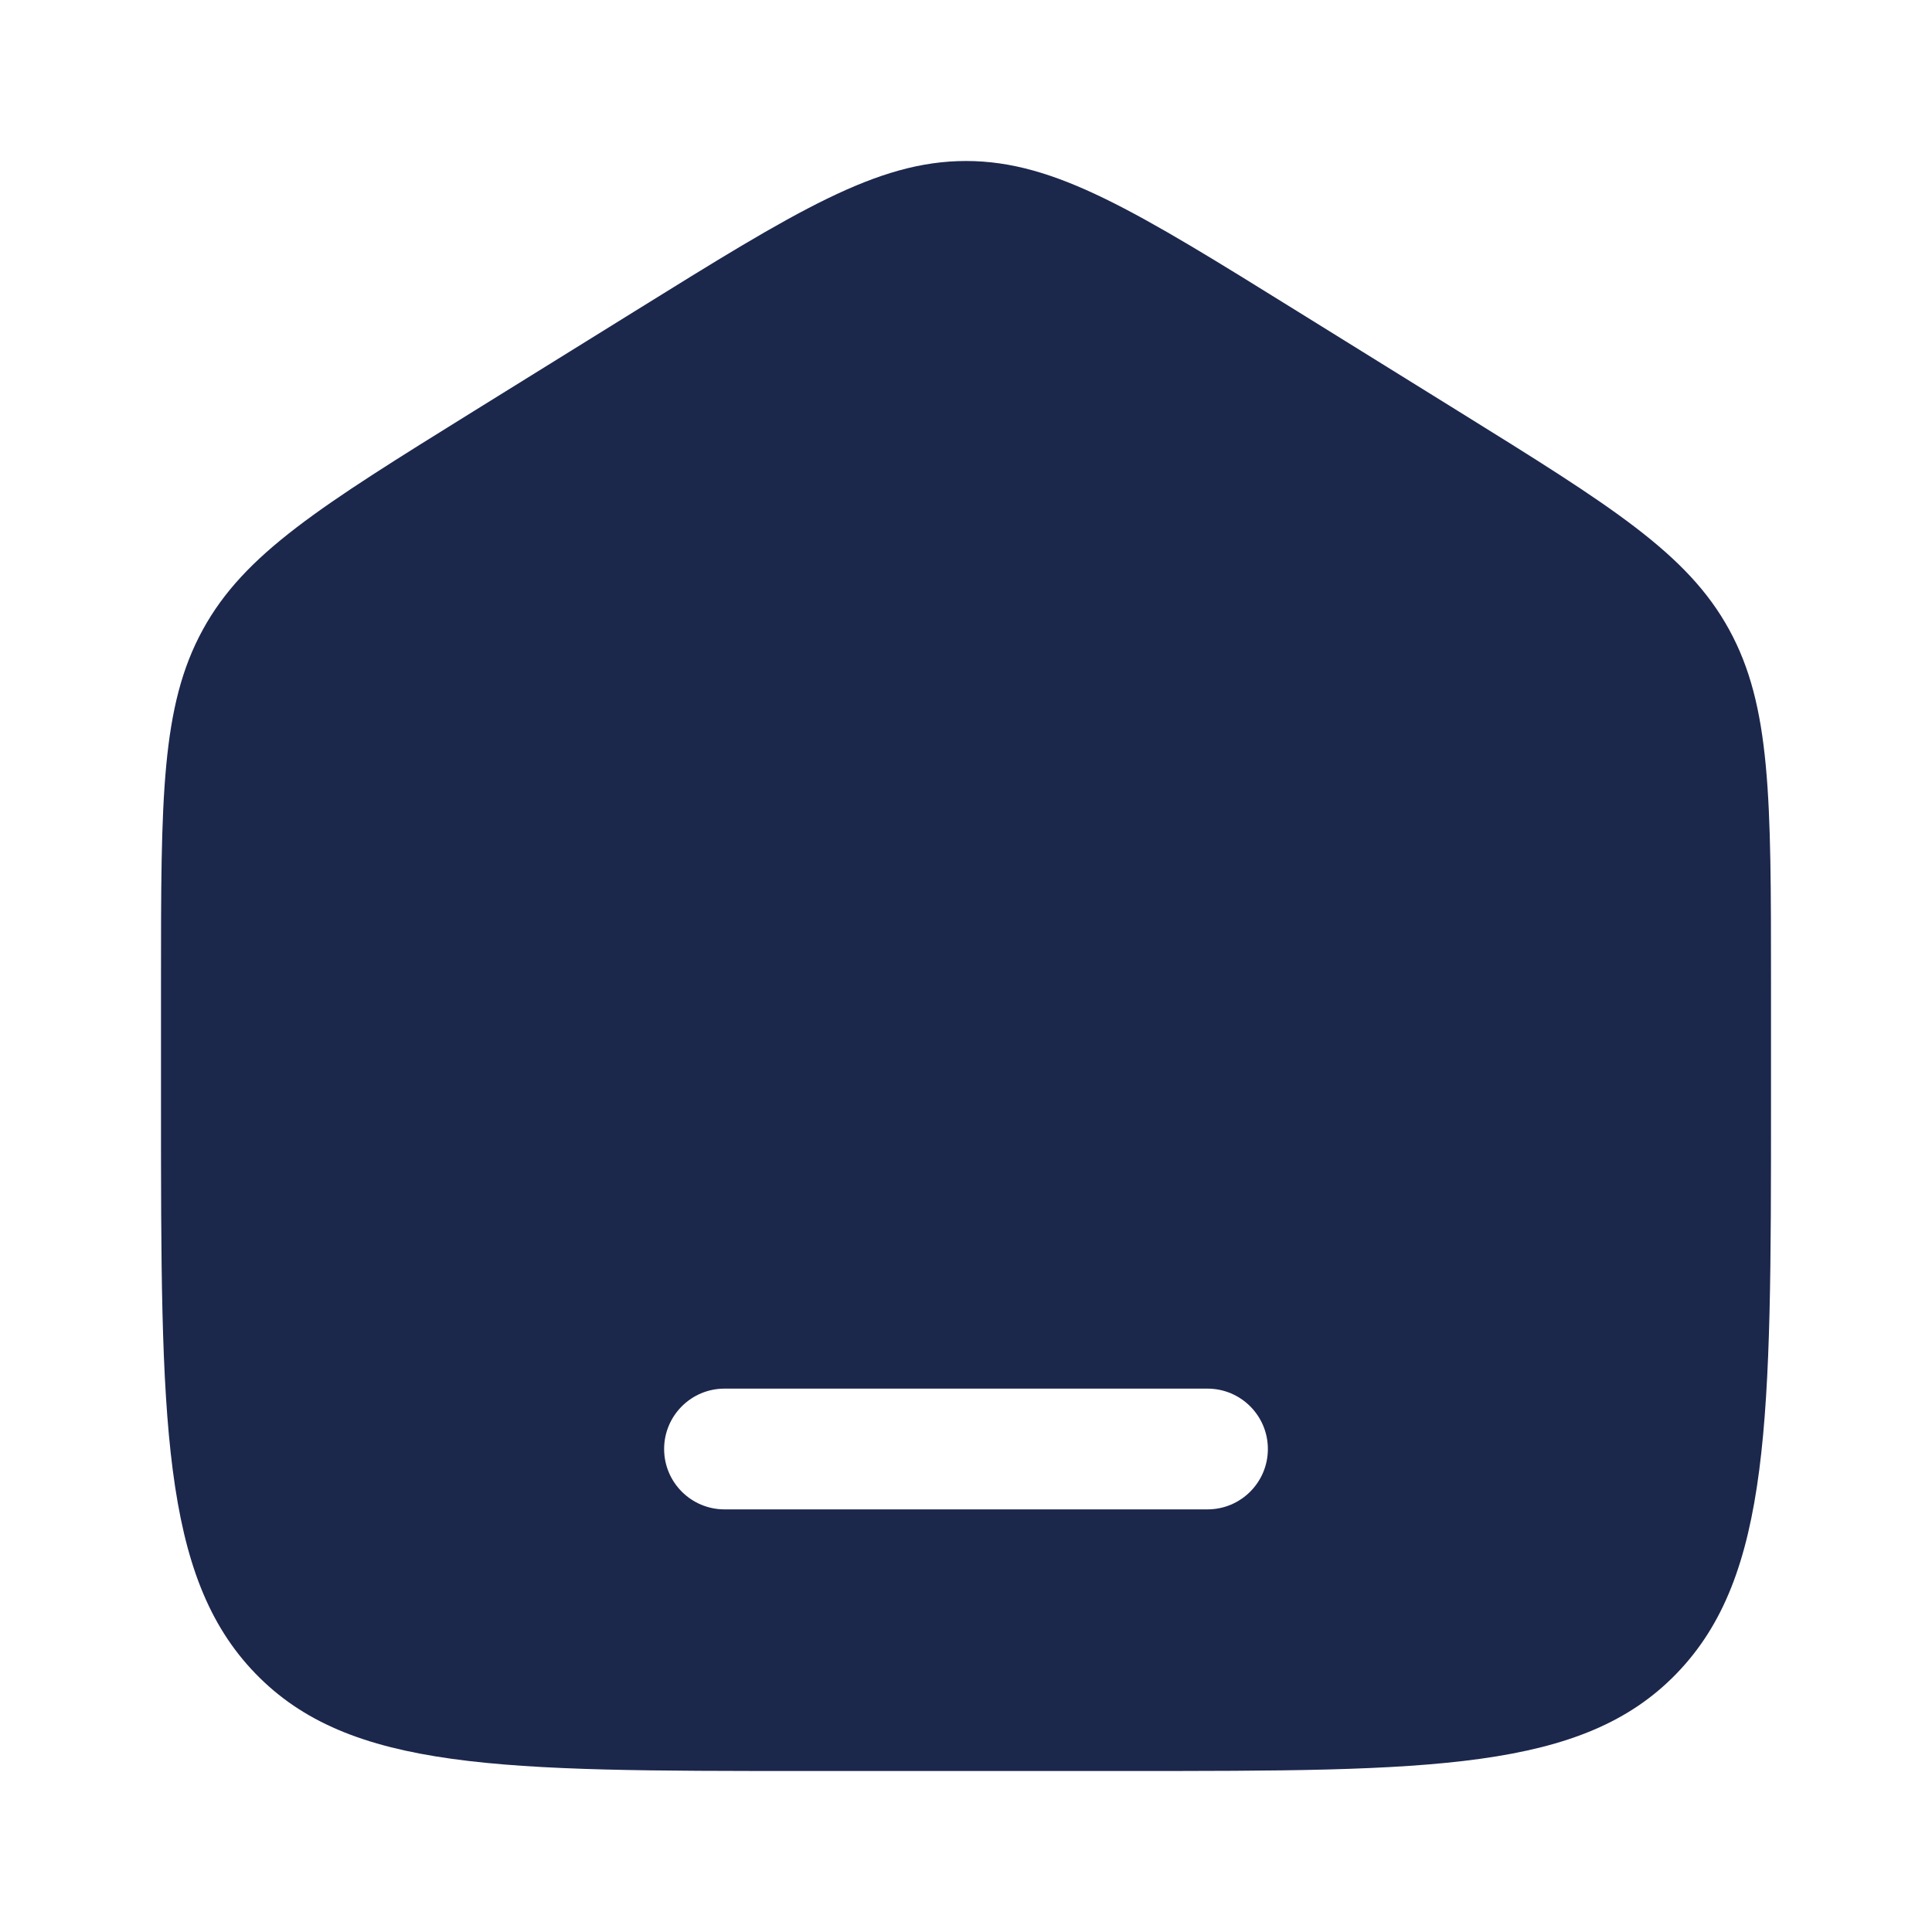
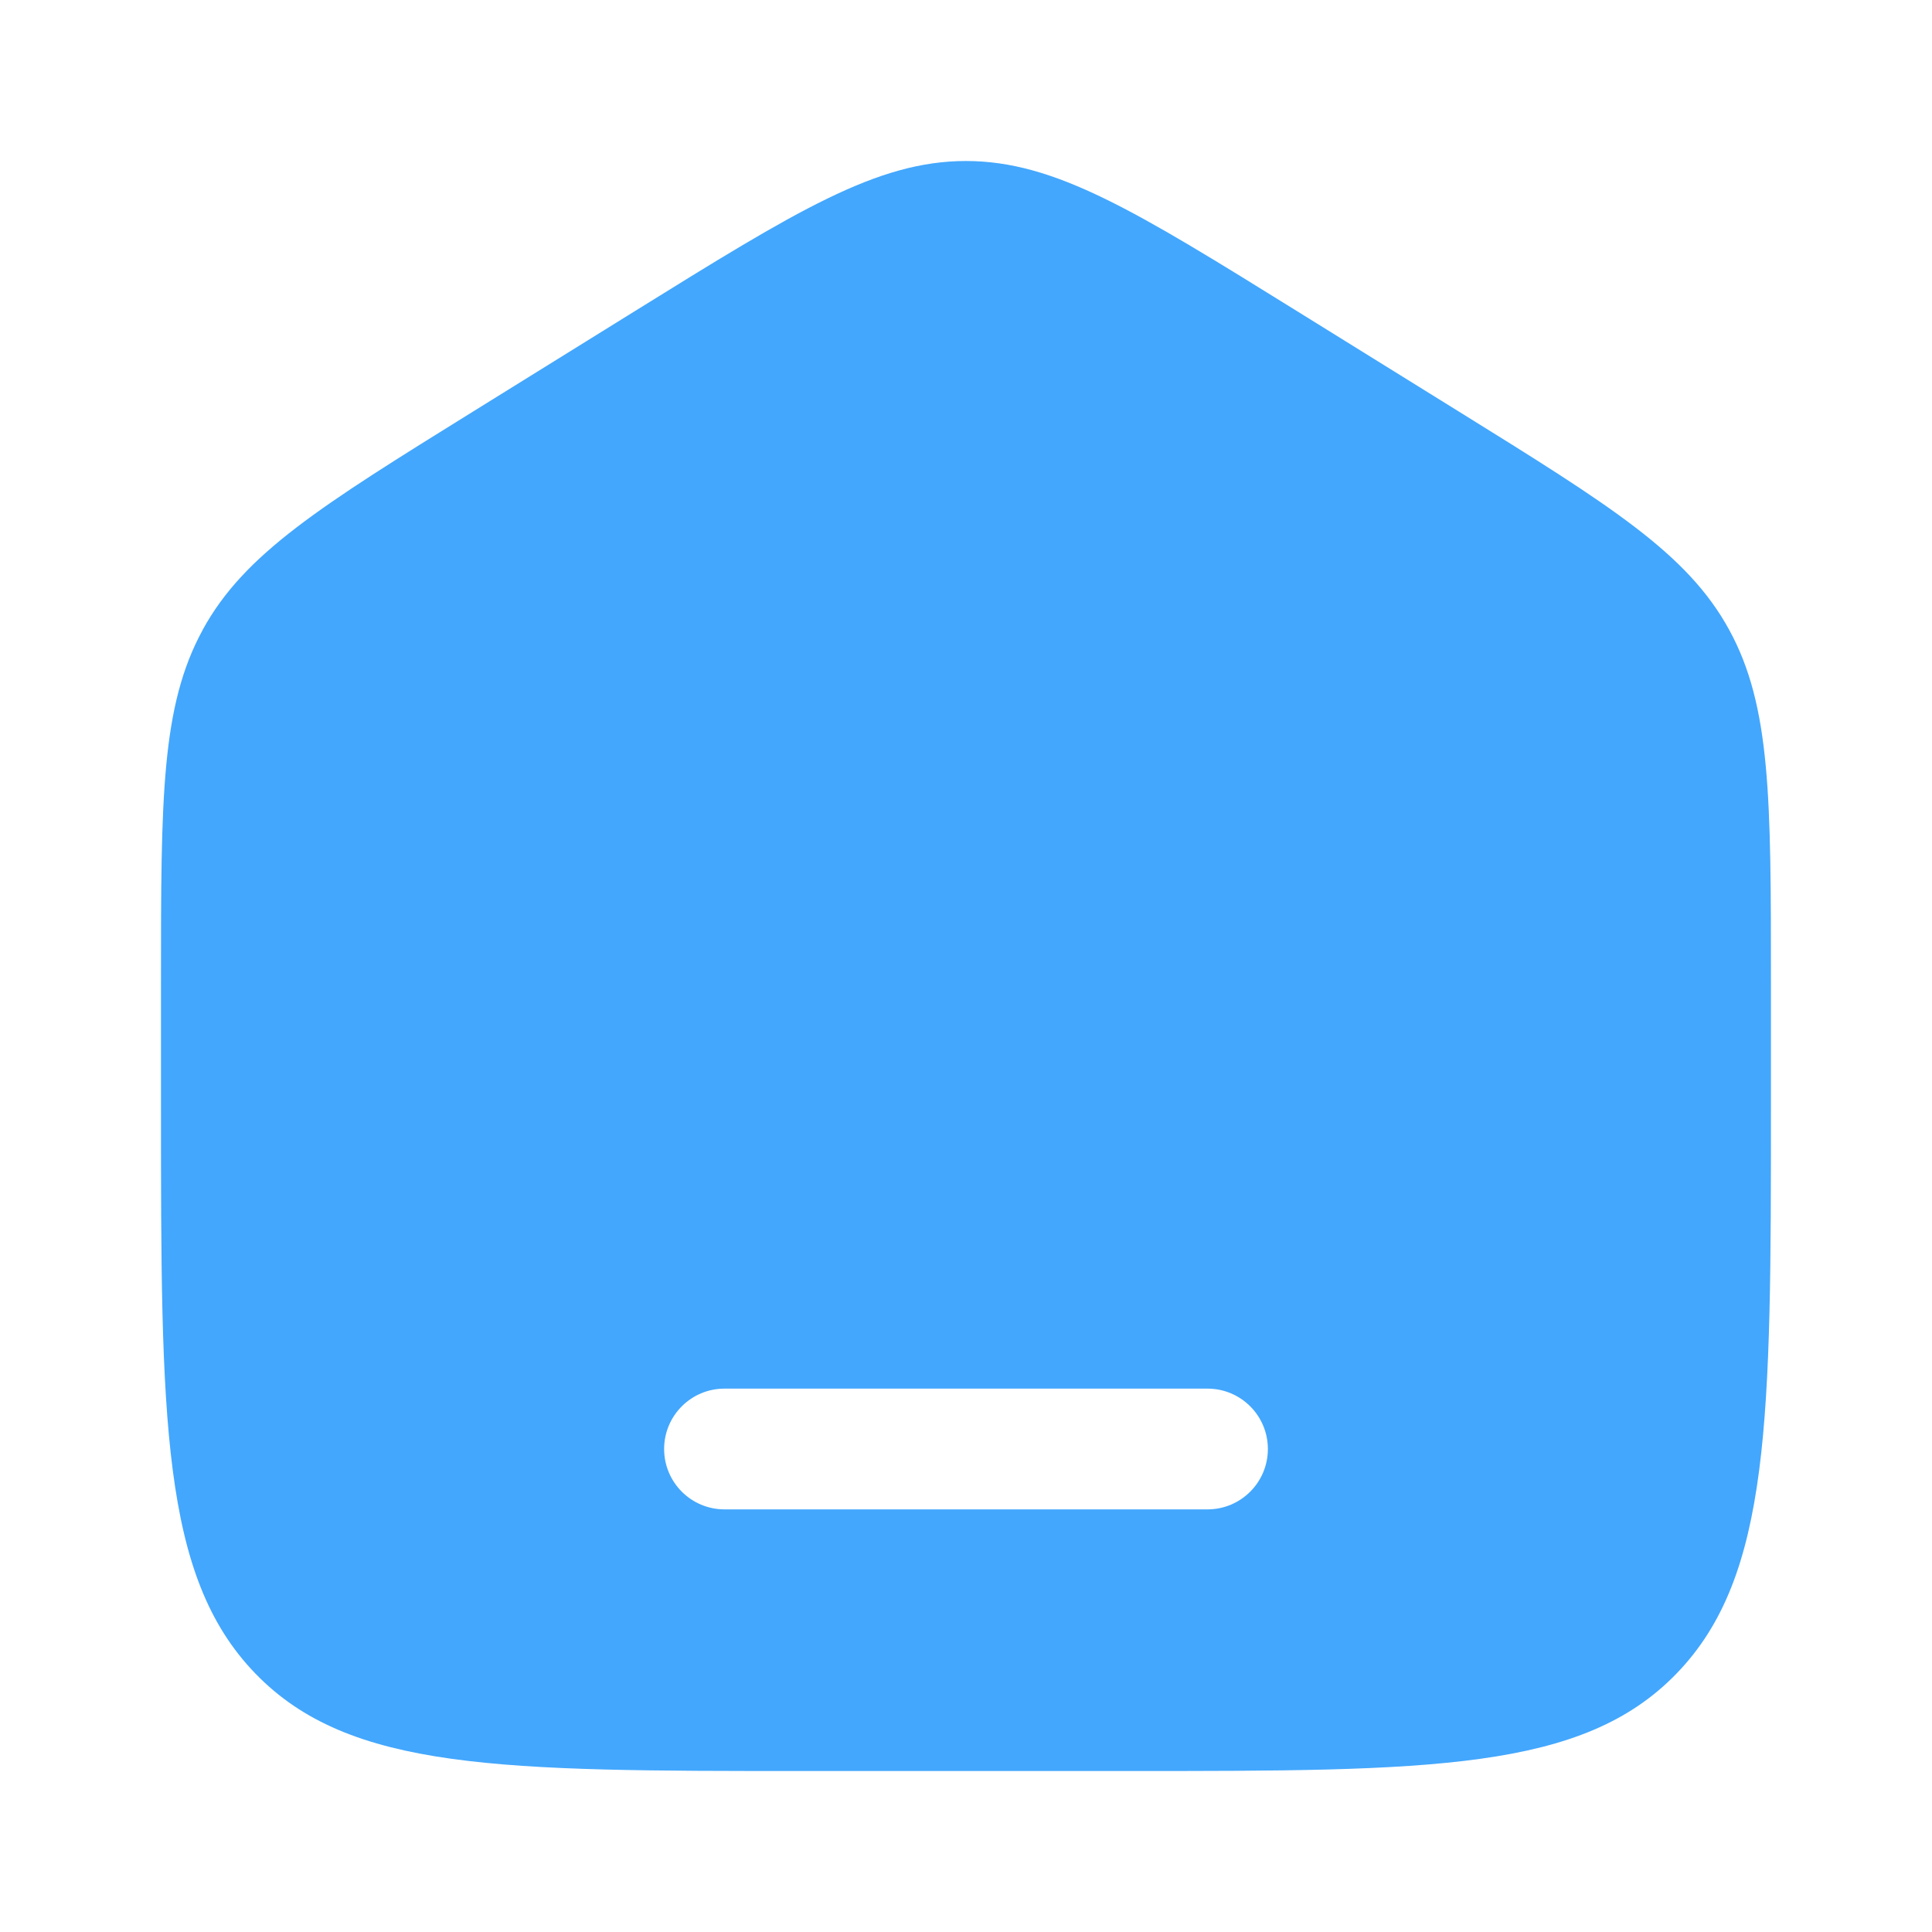
- <svg xmlns="http://www.w3.org/2000/svg" width="800px" height="800px" viewBox="0 0 24 24" fill="none">
-   <path fill-rule="evenodd" clip-rule="evenodd" d="M2.519 7.823C2 8.771 2 9.915 2 12.204V13.725C2 17.626 2 19.576 3.172 20.788C4.343 22 6.229 22 10 22H14C17.771 22 19.657 22 20.828 20.788C22 19.576 22 17.626 22 13.725V12.204C22 9.915 22 8.771 21.481 7.823C20.962 6.874 20.013 6.286 18.116 5.108L16.116 3.867C14.111 2.622 13.108 2 12 2C10.892 2 9.889 2.622 7.884 3.867L5.884 5.108C3.987 6.286 3.038 6.874 2.519 7.823ZM9 17.25C8.586 17.25 8.25 17.586 8.25 18C8.25 18.414 8.586 18.75 9 18.75H15C15.414 18.75 15.75 18.414 15.75 18C15.75 17.586 15.414 17.25 15 17.25H9Z" fill="#1C274C" />
+ <svg xmlns="http://www.w3.org/2000/svg" id="Layer_1" version="1.1" viewBox="0 0 800 800">
+   <defs>
+     <style>
+       .st0 {
+         fill: #43a7fd;
+         fill-rule: evenodd;
+       }
+     </style>
+   </defs>
+   <path class="st0" d="M83.97,260.76c-17.31,31.62-17.31,69.76-17.31,146.04v50.7c0,130.03,0,195.04,39.05,235.44,39.05,40.4,101.91,40.4,227.61,40.4h133.33c125.71,0,188.56,0,227.61-40.4,39.05-40.39,39.05-105.41,39.05-235.44v-50.7c0-76.28,0-114.42-17.31-146.04-17.31-31.62-48.92-51.24-112.16-90.49l-66.67-41.37c-66.85-41.49-100.27-62.23-137.2-62.23s-70.35,20.74-137.2,62.23l-66.67,41.38c-63.24,39.25-94.85,58.87-112.16,90.49ZM300,575c-13.81,0-25,11.19-25,25s11.19,25,25,25h200c13.81,0,25-11.19,25-25s-11.19-25-25-25h-200Z" />
</svg>
